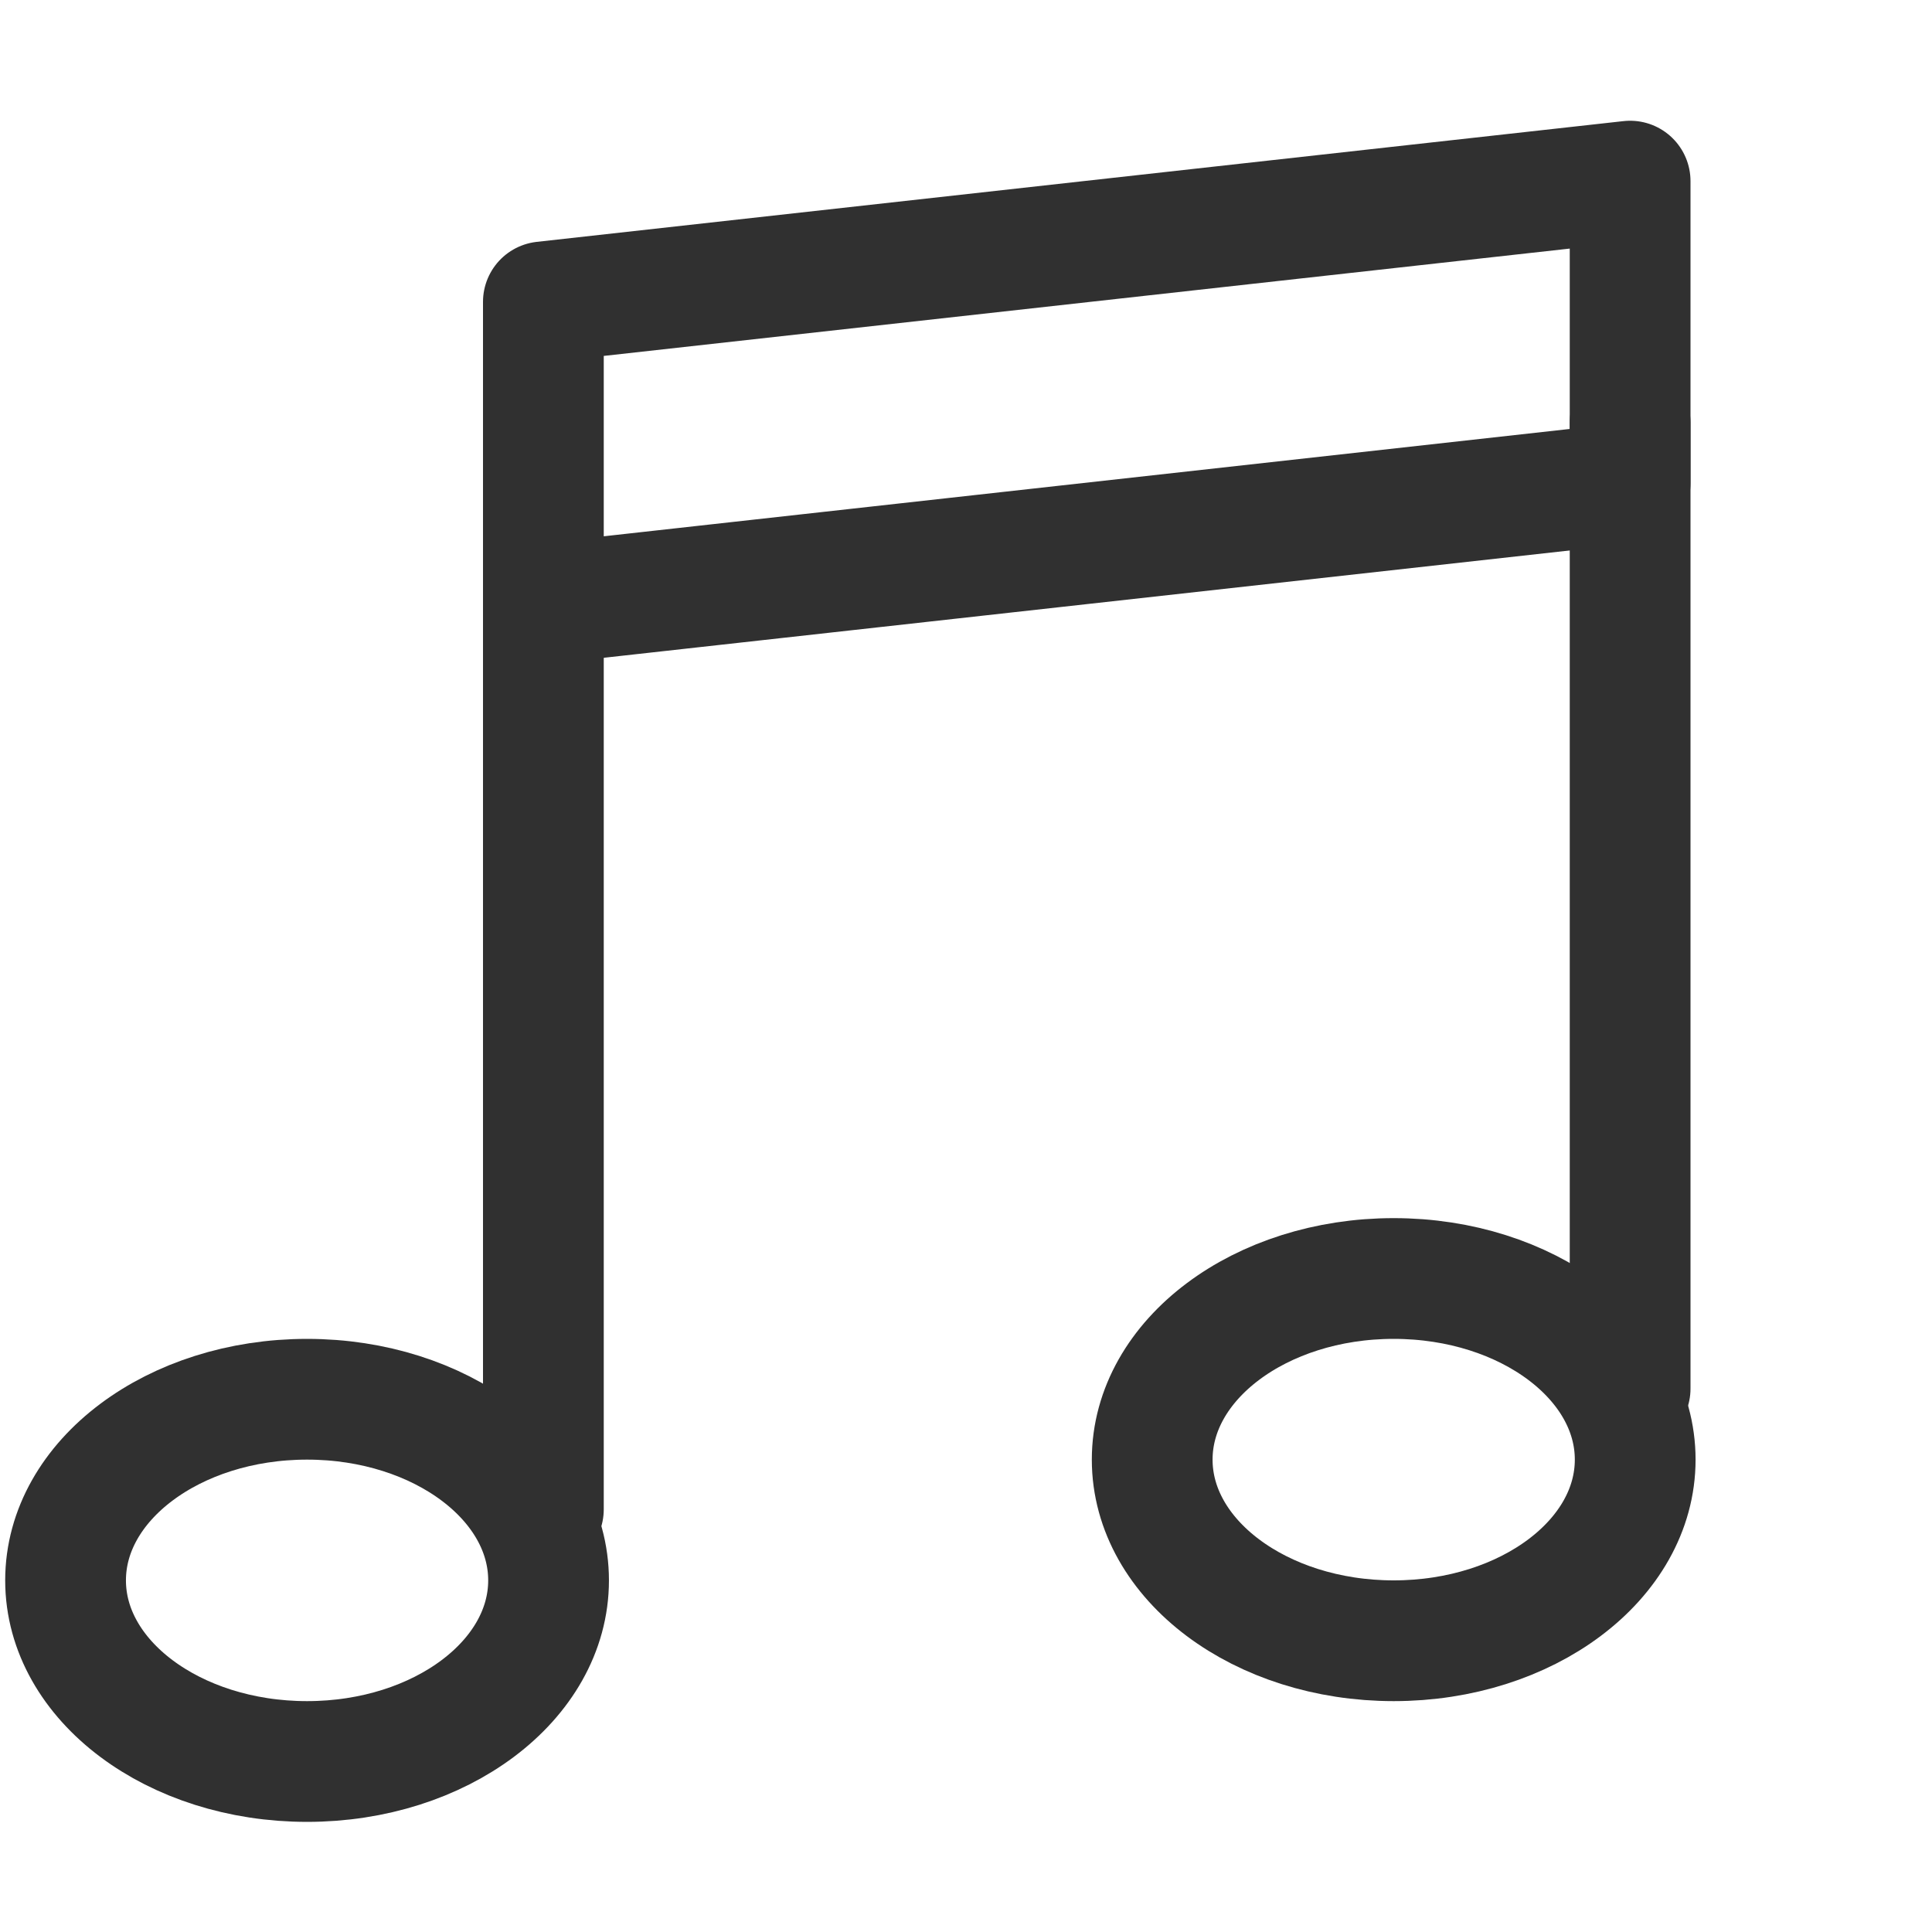
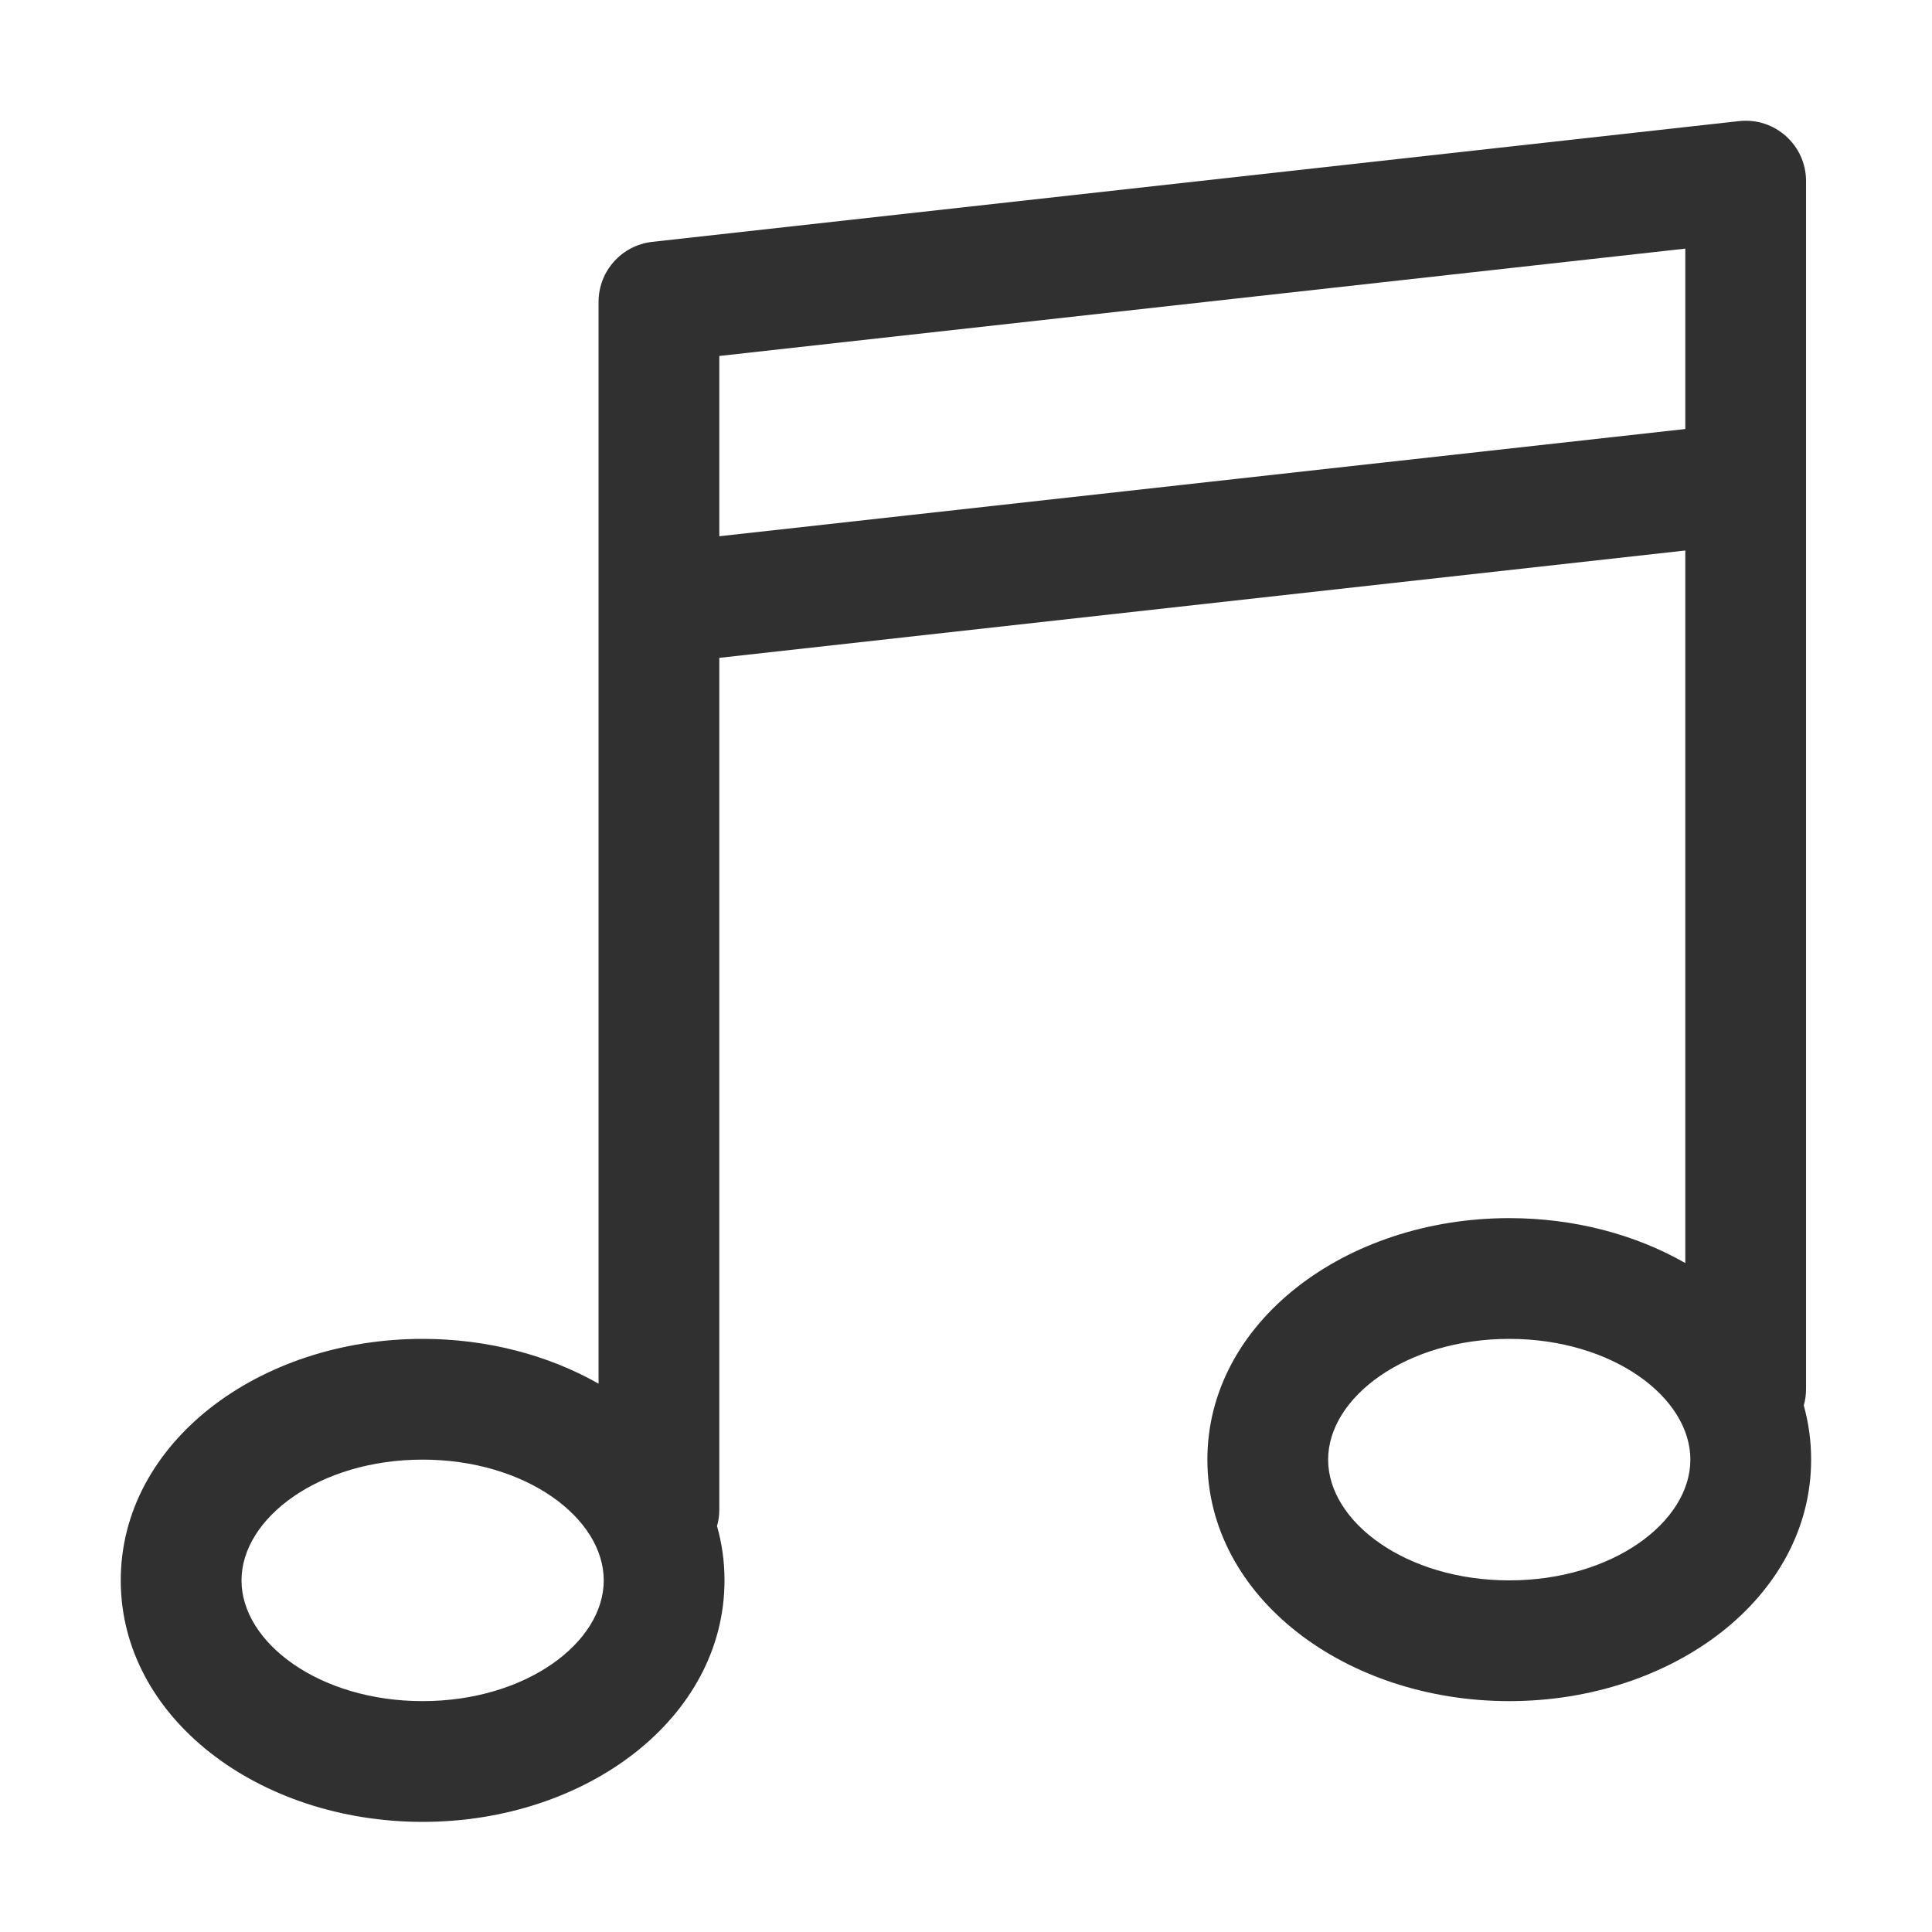
<svg xmlns="http://www.w3.org/2000/svg" width="16px" height="16px" viewBox="0 0 16 16" version="1.1">
  <defs />
  <g id="Page-1" stroke="none" stroke-width="1" fill="none" fill-rule="evenodd">
-     <g id="music-normal-16px">
-       <rect id="Rectangle-1" fill-opacity="0.5" fill="#A1A1A1" opacity="0" x="0" y="5.68434189e-14" width="16" height="16" />
-       <g id="音乐" transform="translate(0, 1)" stroke="#303030" stroke-linecap="round" stroke-linejoin="round">
-         <ellipse id="Oval-3" cx="11.542" cy="11.088" rx="2" ry="1.5" />
-         <ellipse id="Oval-3" cx="2.543" cy="12.088" rx="2" ry="1.5" />
-         <path d="M13.5,10.5 L13.5,2.5" id="Line" />
-         <path d="M4.5,11.5 L4.5,3.5" id="Line" />
-         <polygon id="Rectangle-30" transform="translate(9, 2.25) scale(-1, 1) translate(-9, -2.25) " points="4.5 0.5 13.5 1.5 13.5 4 4.5 3" />
-       </g>
+     <g id="folder-music-symbolic" fill-rule="nonzero" fill="#303030">
+       <path d="M5.957,5.448 L5.957,12.5 C5.957,12.548 5.951,12.594 5.938,12.638 C5.979,12.782 6,12.932 6,13.088 C6,14.229 4.855,15.088 3.5,15.088 C2.145,15.088 1,14.229 1,13.088 C1,11.947 2.145,11.088 3.5,11.088 C4.038,11.088 4.544,11.224 4.957,11.459 L4.957,4.75 L4.957,2.5 C4.957,2.245 5.149,2.031 5.402,2.003 L14.402,1.003 C14.698,0.97 14.957,1.202 14.957,1.5 L14.957,3.75 L14.957,11.5 C14.957,11.548 14.951,11.595 14.938,11.639 C14.978,11.783 14.999,11.933 14.999,12.088 C14.999,13.229 13.854,14.088 12.499,14.088 C11.145,14.088 9.999,13.229 9.999,12.088 C9.999,10.947 11.145,10.088 12.499,10.088 C13.038,10.088 13.544,10.224 13.957,10.46 L13.957,4.559 L5.957,5.448 Z M12.499,13.088 C13.354,13.088 13.999,12.604 13.999,12.088 C13.999,11.572 13.354,11.088 12.499,11.088 C11.645,11.088 10.999,11.572 10.999,12.088 C10.999,12.604 11.645,13.088 12.499,13.088 Z M3.5,14.088 C4.355,14.088 5,13.604 5,13.088 C5,12.572 4.355,12.088 3.5,12.088 C2.645,12.088 2,12.572 2,13.088 C2,13.604 2.645,14.088 3.5,14.088 Z M5.957,2.948 L5.957,4.441 L13.957,3.553 L13.957,2.059 L5.957,2.948 Z" id="Combined-Shape" />
    </g>
  </g>
</svg>
